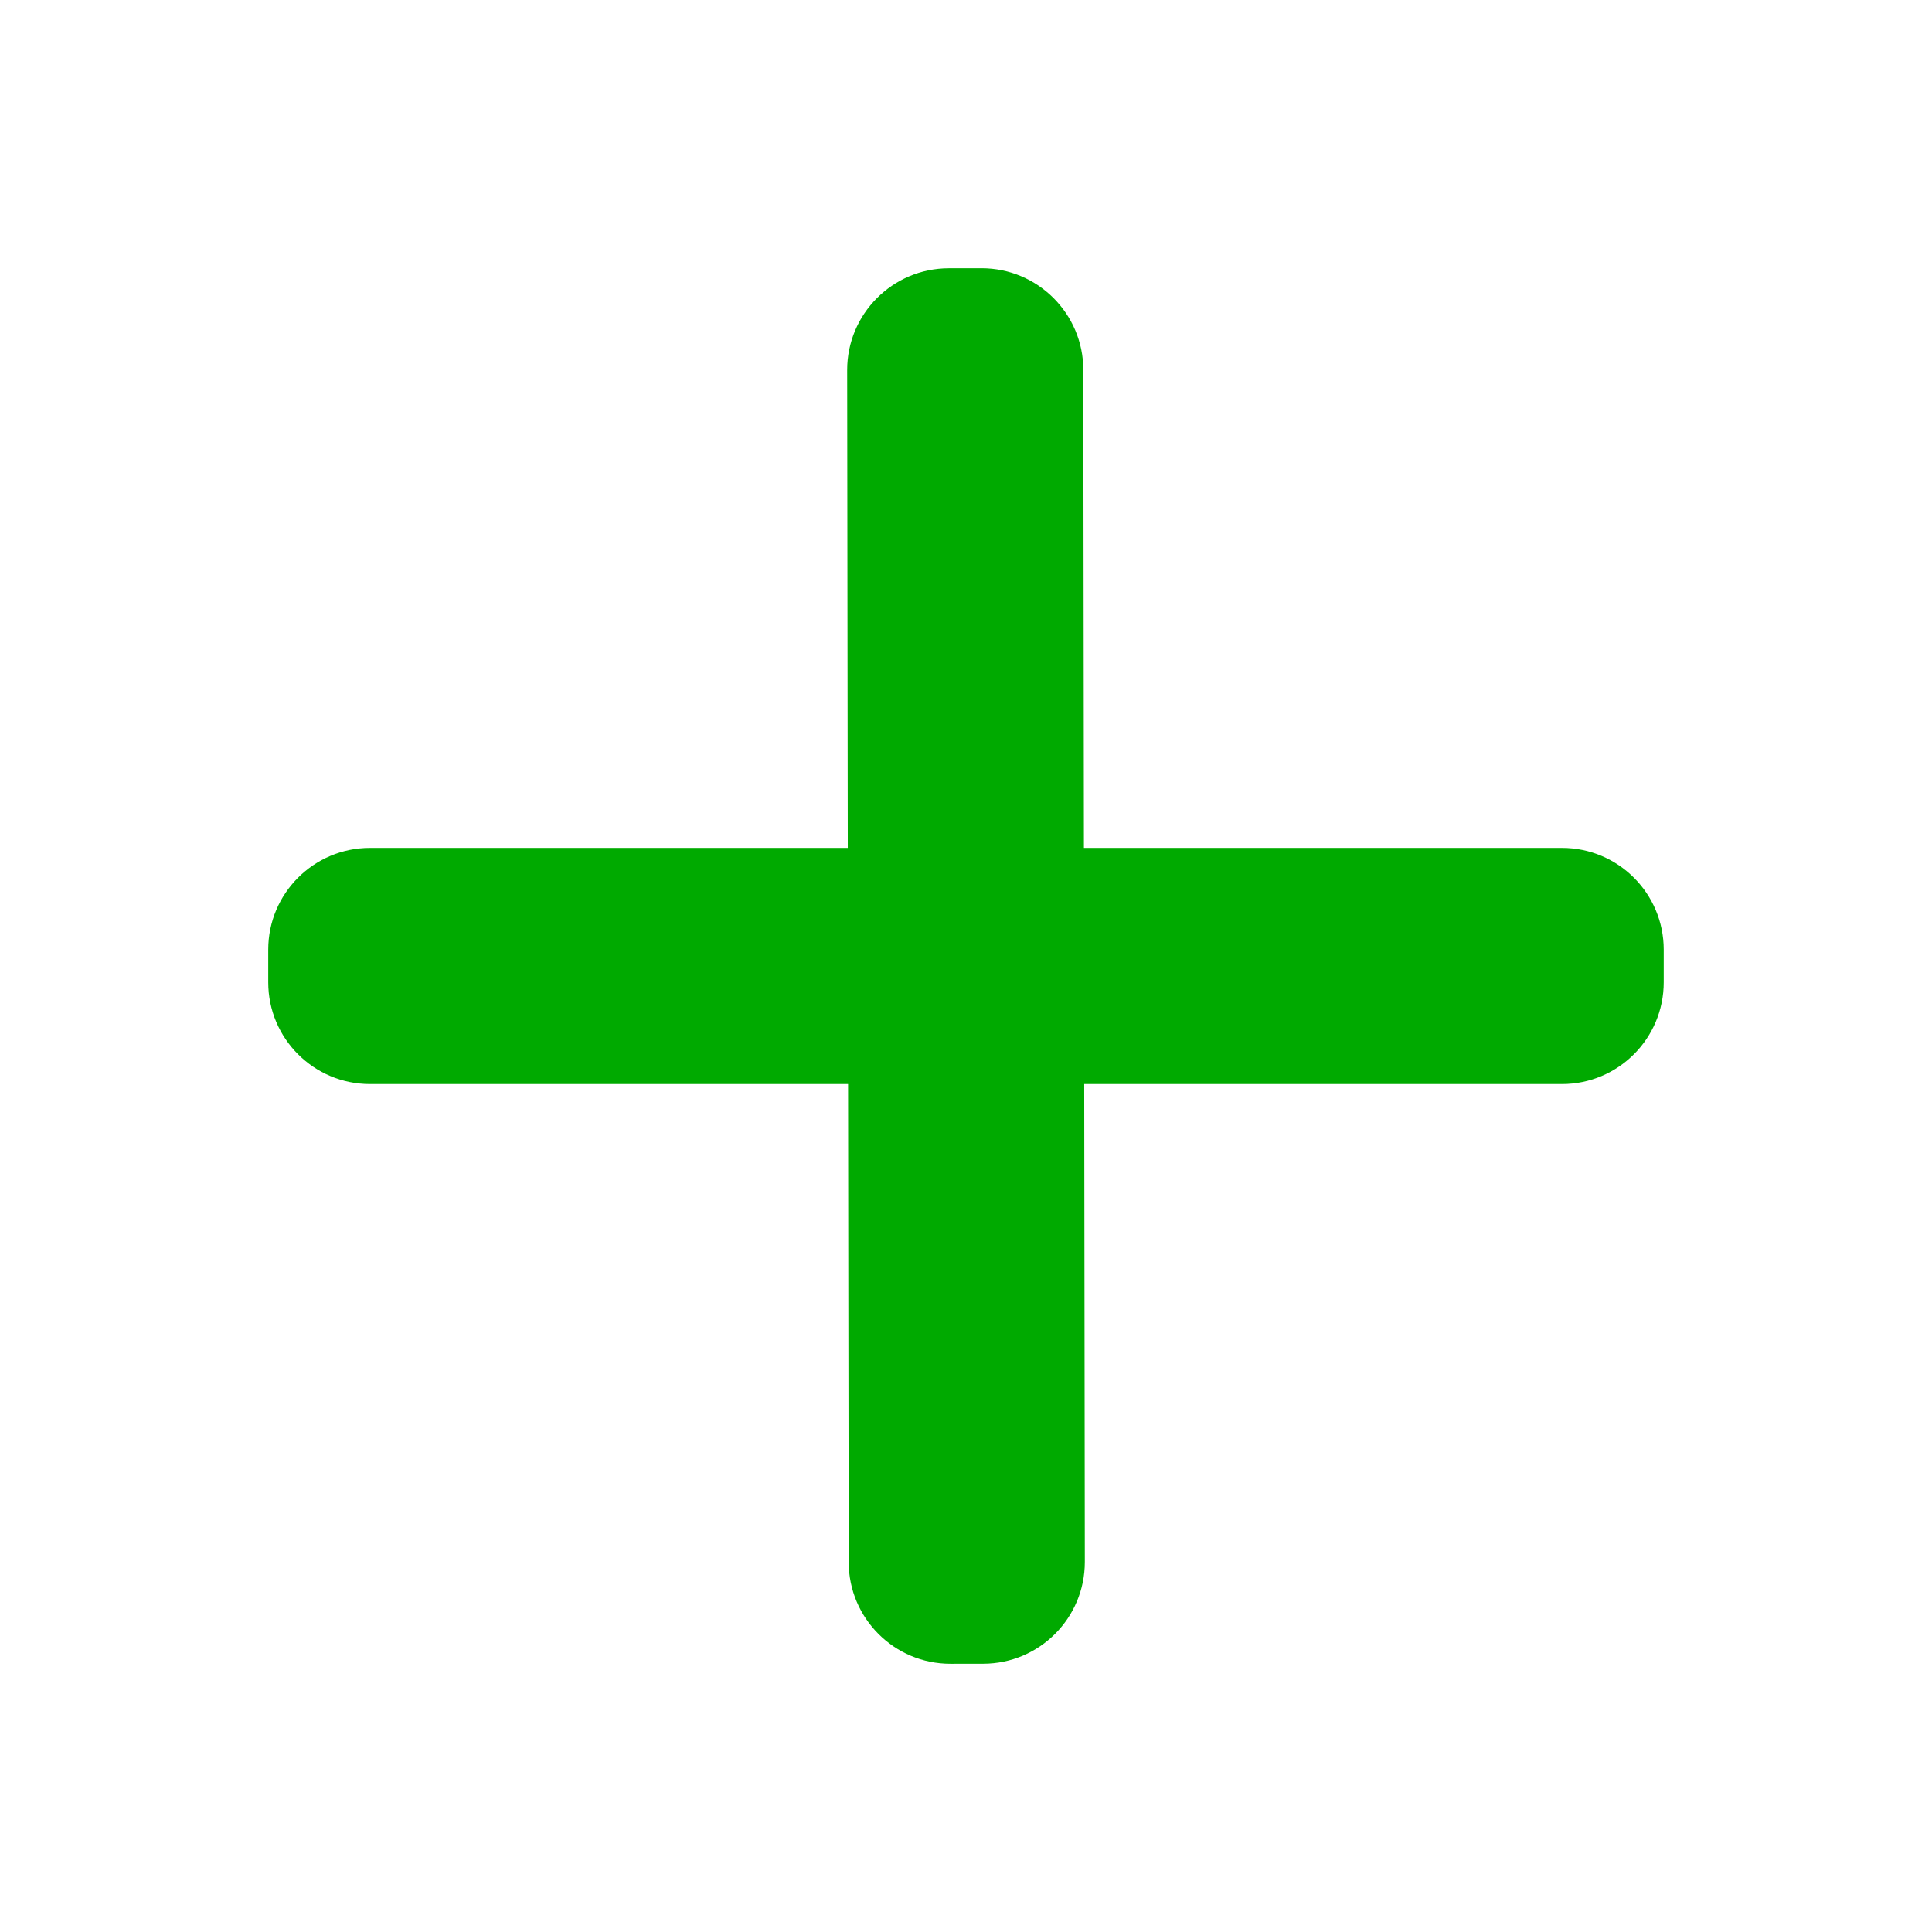
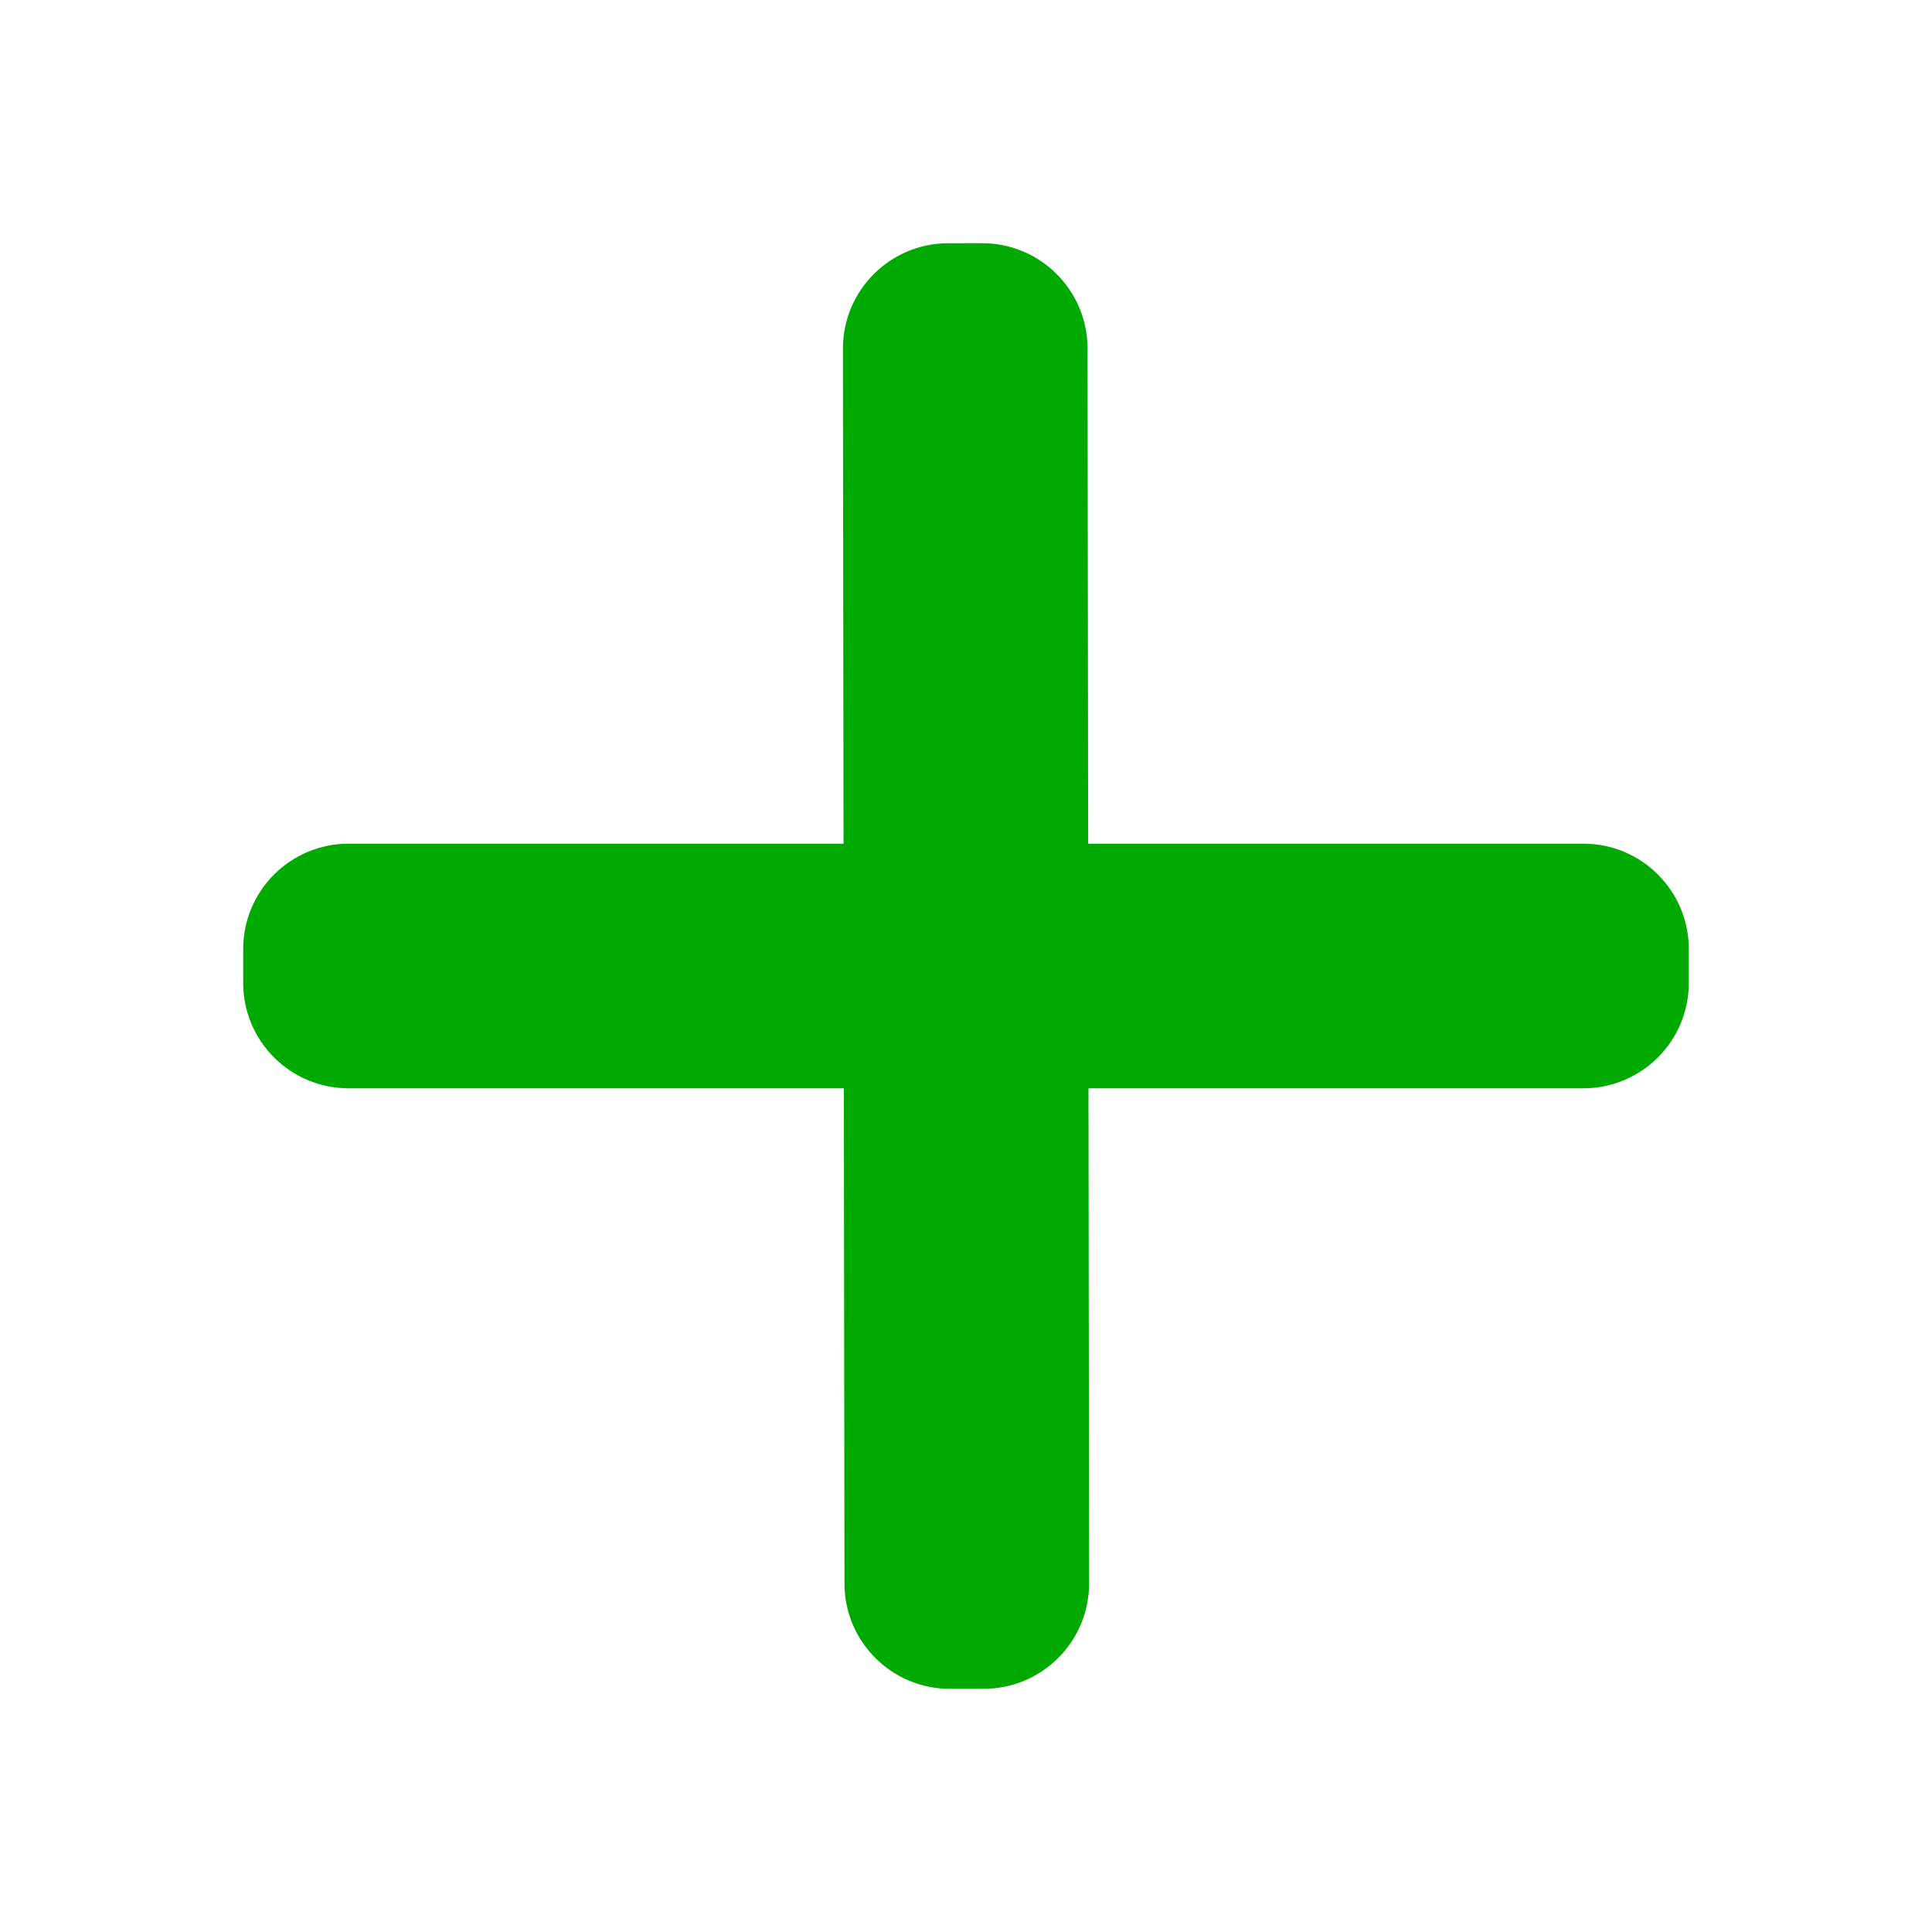
- <svg xmlns="http://www.w3.org/2000/svg" width="200" height="200" viewBox="0 0 52.917 52.917" version="1.1" id="svg5">
+ <svg xmlns="http://www.w3.org/2000/svg" width="200" height="200" viewBox="0 0 200 200" version="1.1" id="svg5">
  <defs id="defs2" />
  <g id="layer1">
-     <g id="g253">
+     <g id="g253" transform="matrix(3.915288,0,0,3.915288,-3.592004,-3.592003)">
      <rect style="fill:#00aa00;fill-rule:evenodd;stroke-width:0.265" id="rect111" width="38.222" height="6.468" x="7.347" y="23.224" ry="2.787" />
      <rect style="fill:#00aa00;fill-rule:evenodd;stroke-width:0.265" id="rect111-3" width="38.222" height="6.468" x="7.381" y="-29.659" ry="2.787" transform="rotate(89.9276)" />
    </g>
  </g>
</svg>
